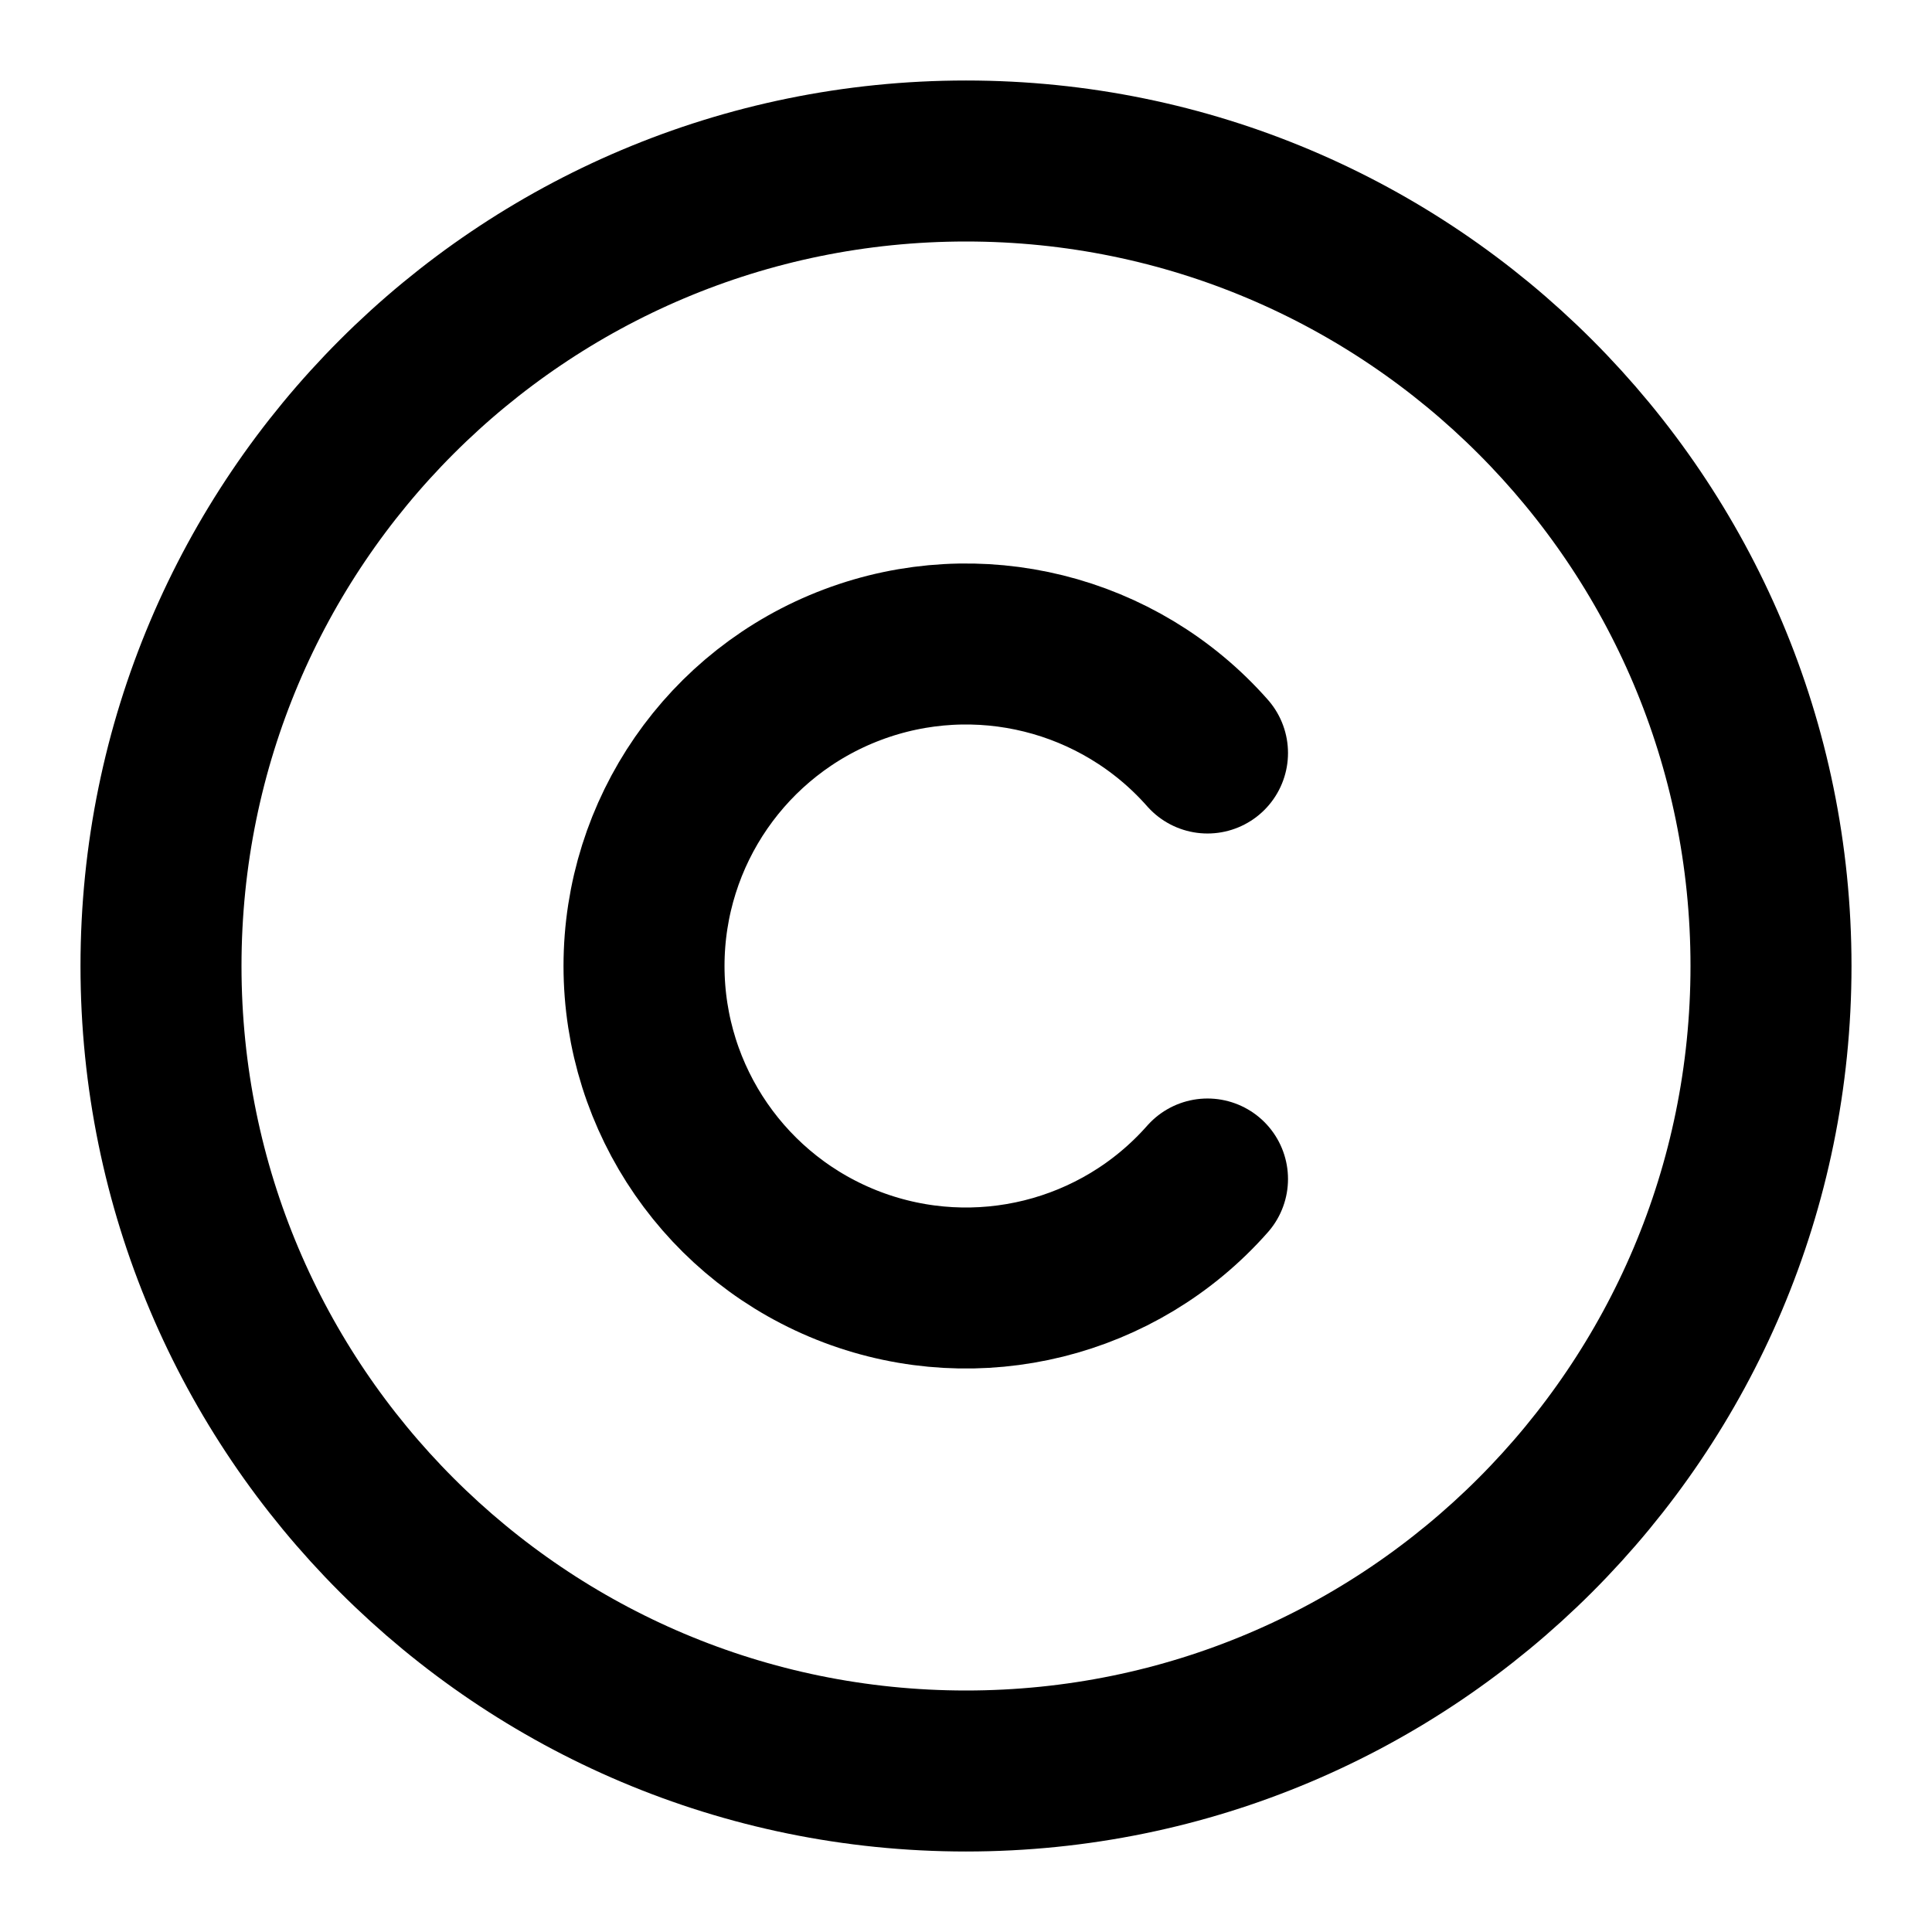
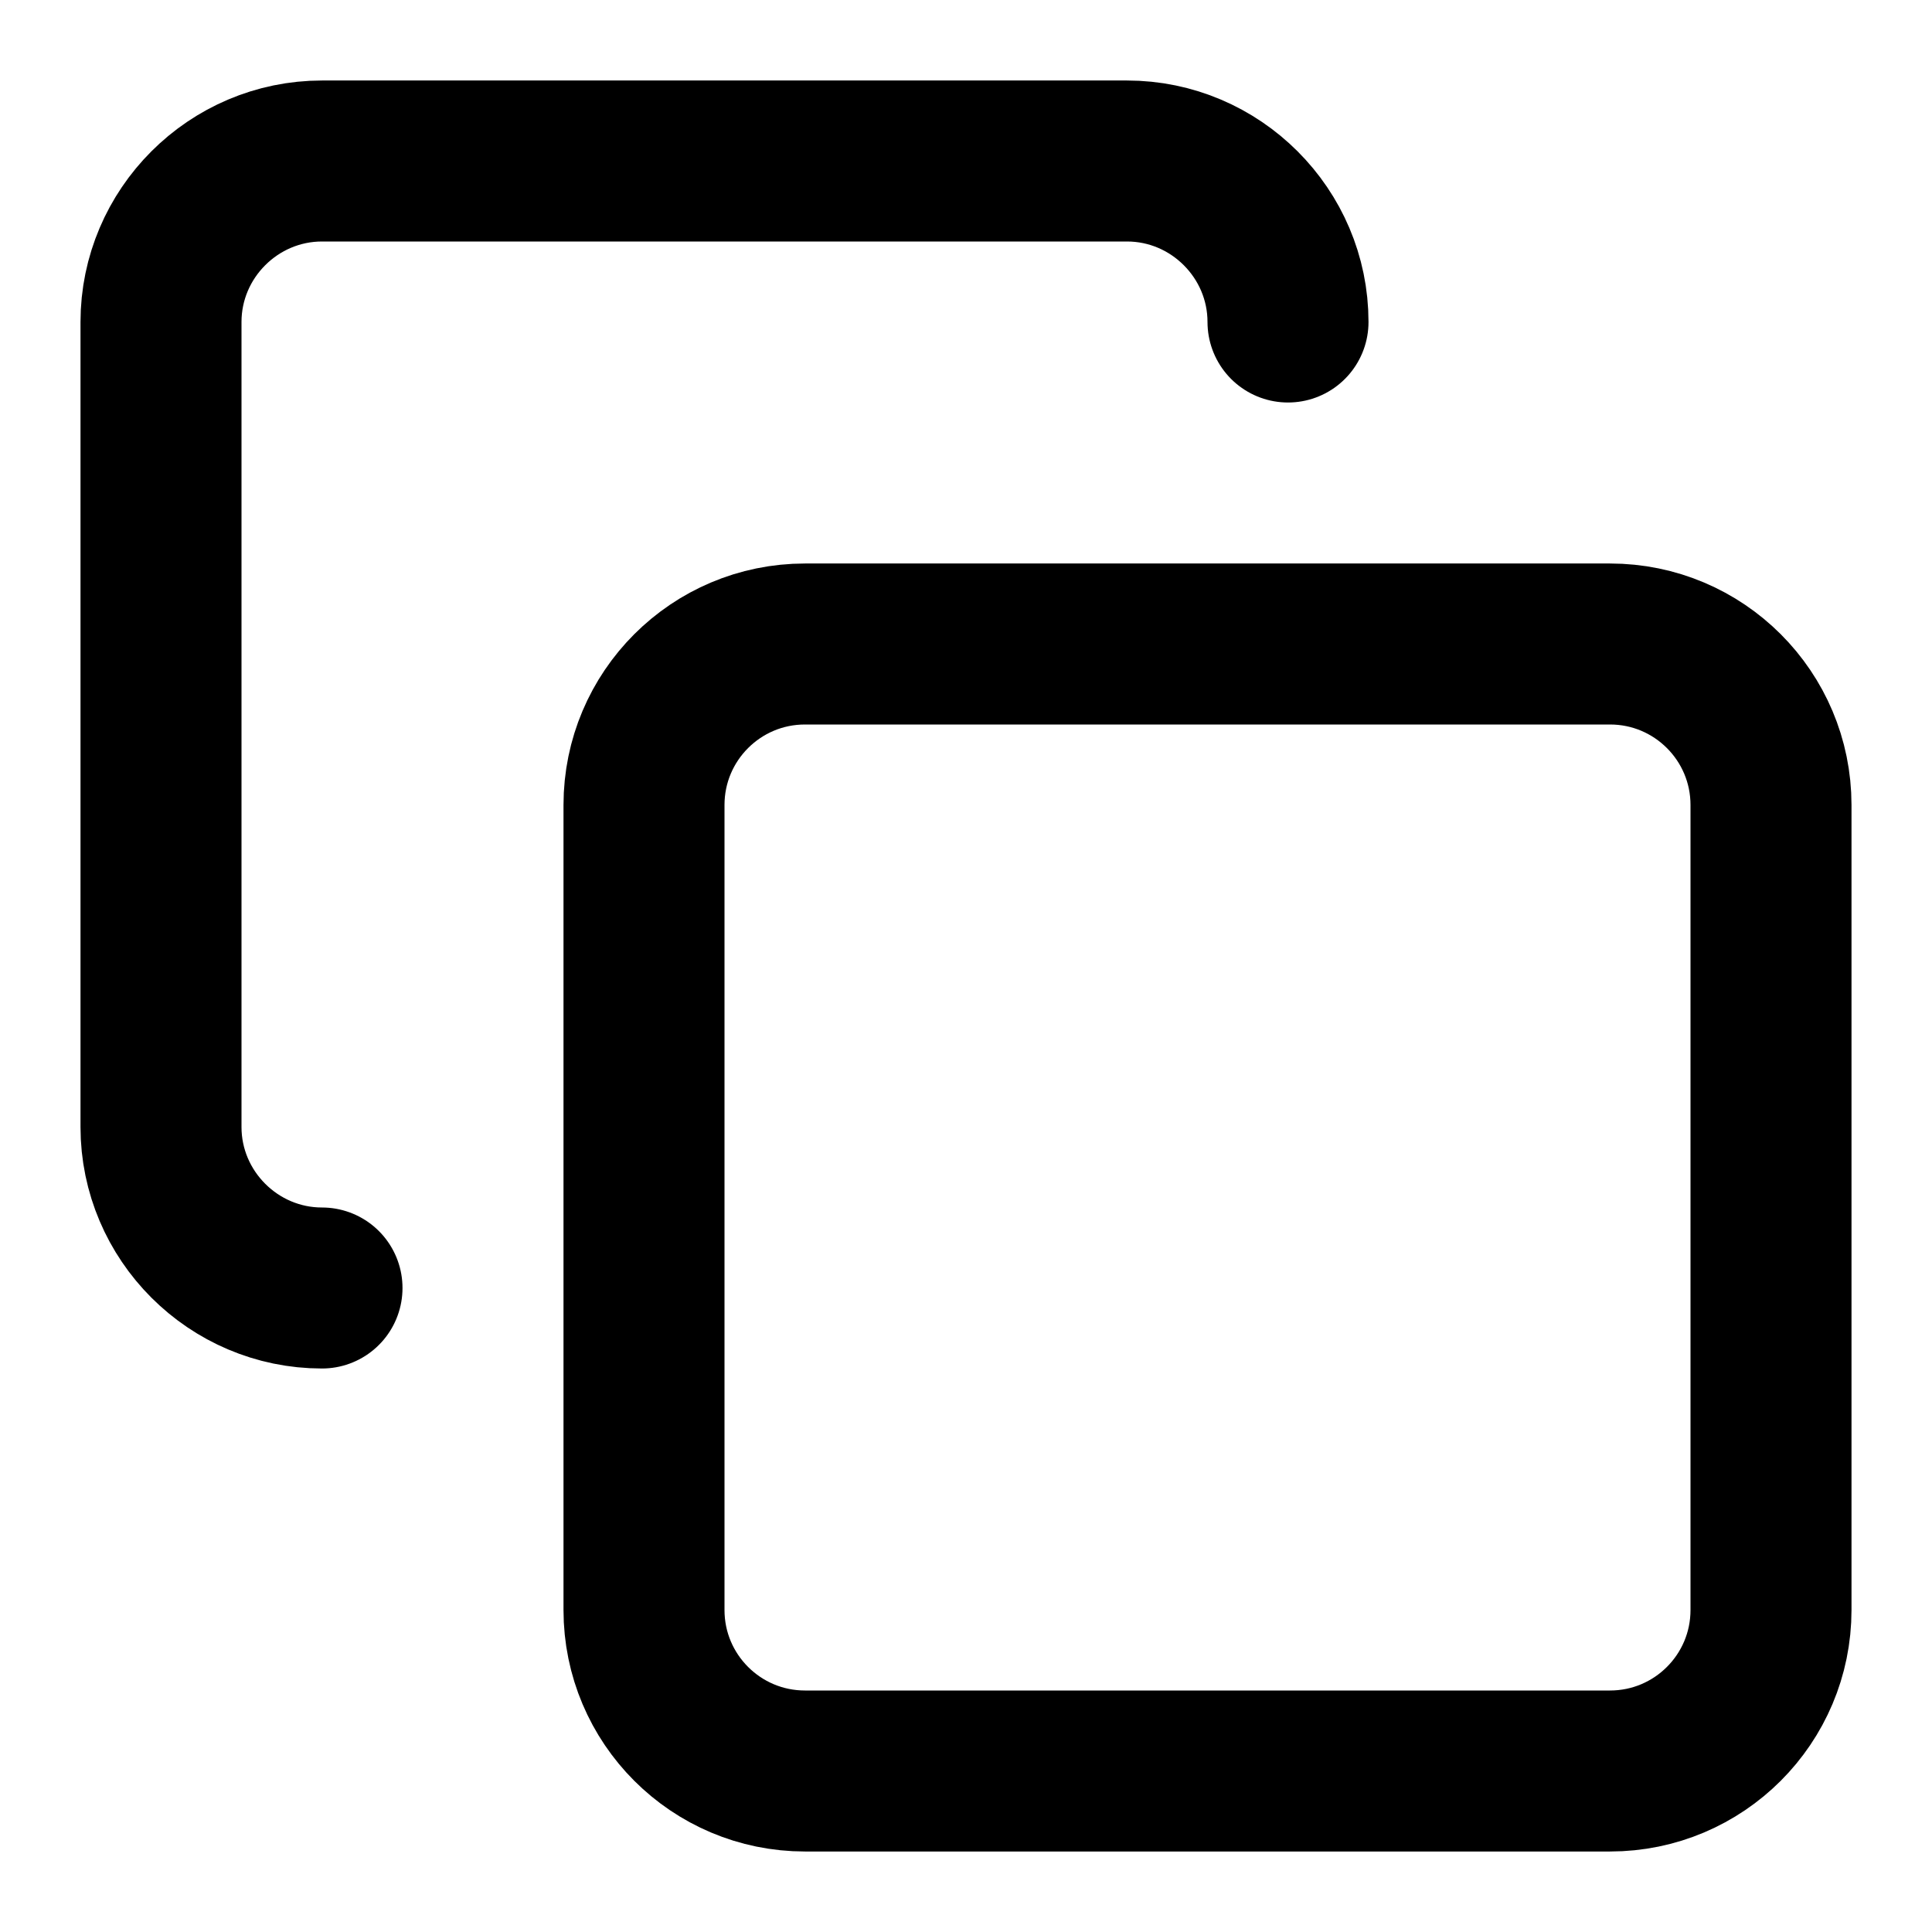
- <svg xmlns="http://www.w3.org/2000/svg" width="24" height="24" viewBox="0 0 24 24" fill="none" stroke="currentColor" stroke-width="2" stroke-linecap="round" stroke-linejoin="round" class="lucide lucide-circle-letter-c preview-icon">
-   <path d="M15 9.354a4 4 0 1 0 0 5.292" />
-   <circle cx="12" cy="12" r="10" />
+ <svg xmlns="http://www.w3.org/2000/svg" width="24" height="24" viewBox="0 0 24 24" fill="none" stroke="currentColor" stroke-width="2" stroke-linecap="round" stroke-linejoin="round" class="lucide lucide-copy preview-icon">
+   <rect width="14" height="14" x="8" y="8" rx="2" ry="2" />
+   <path d="M4 16c-1.1 0-2-.9-2-2V4c0-1.1.9-2 2-2h10c1.1 0 2 .9 2 2" />
</svg>
